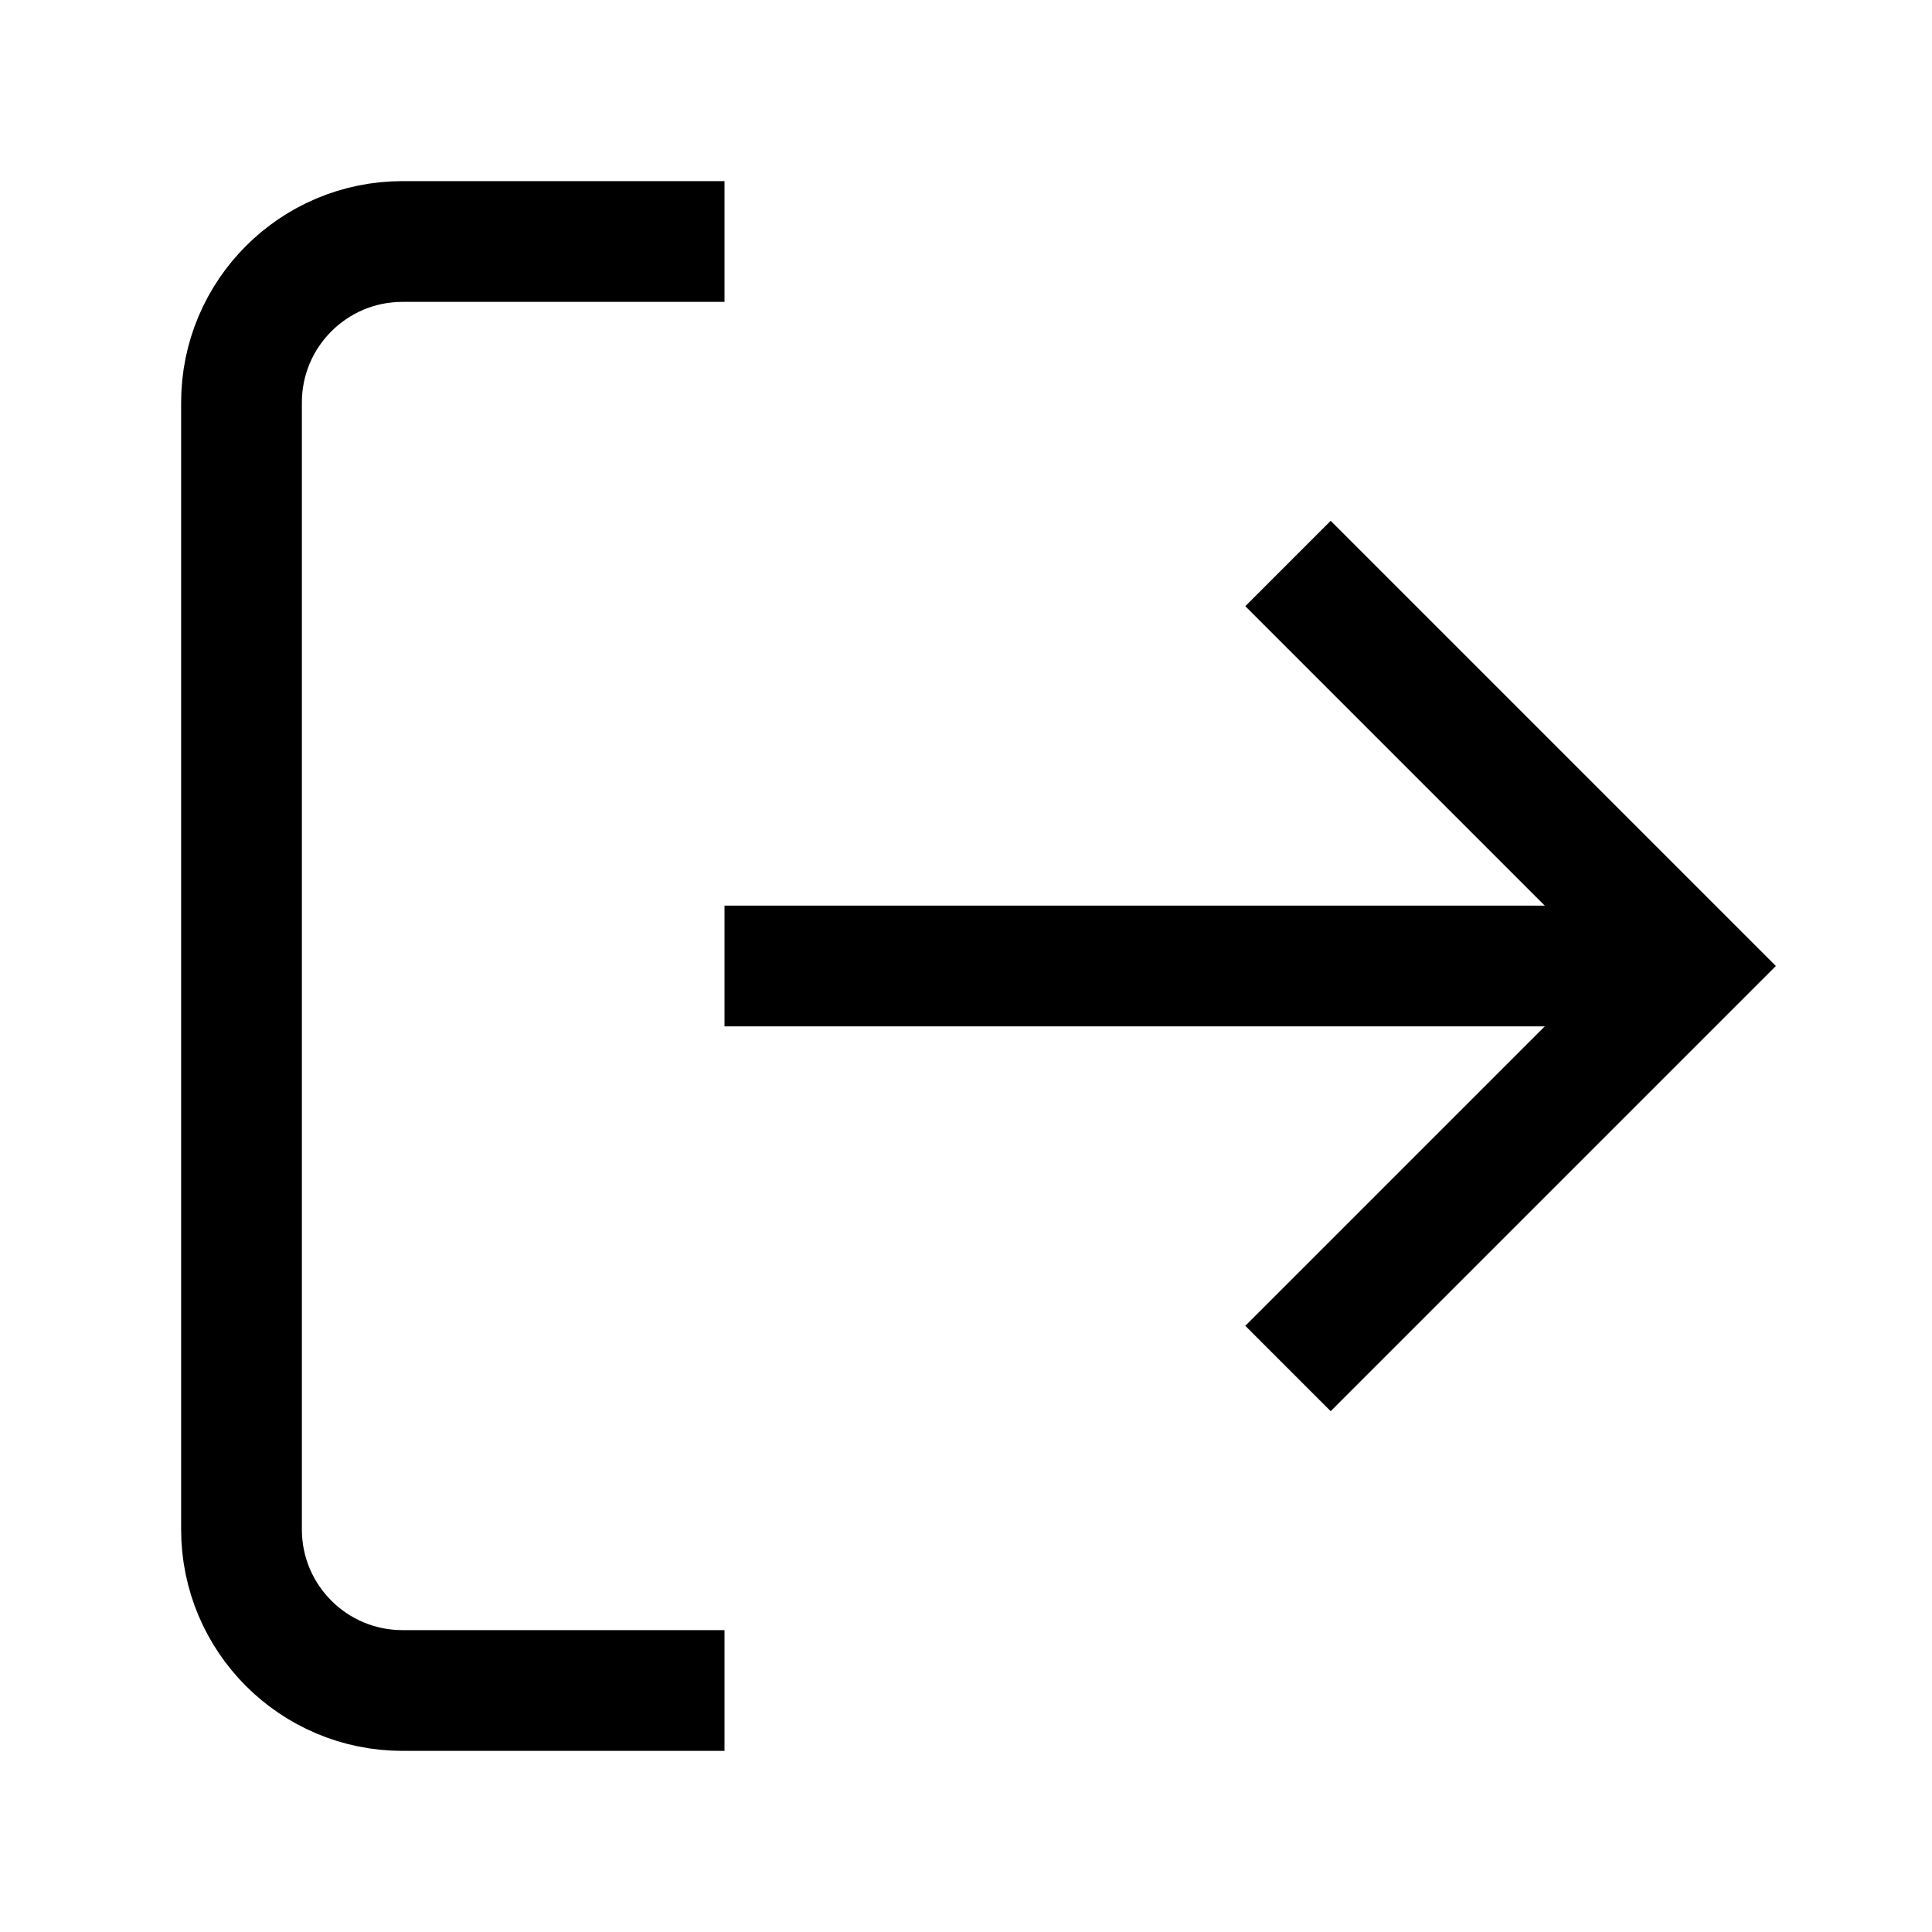
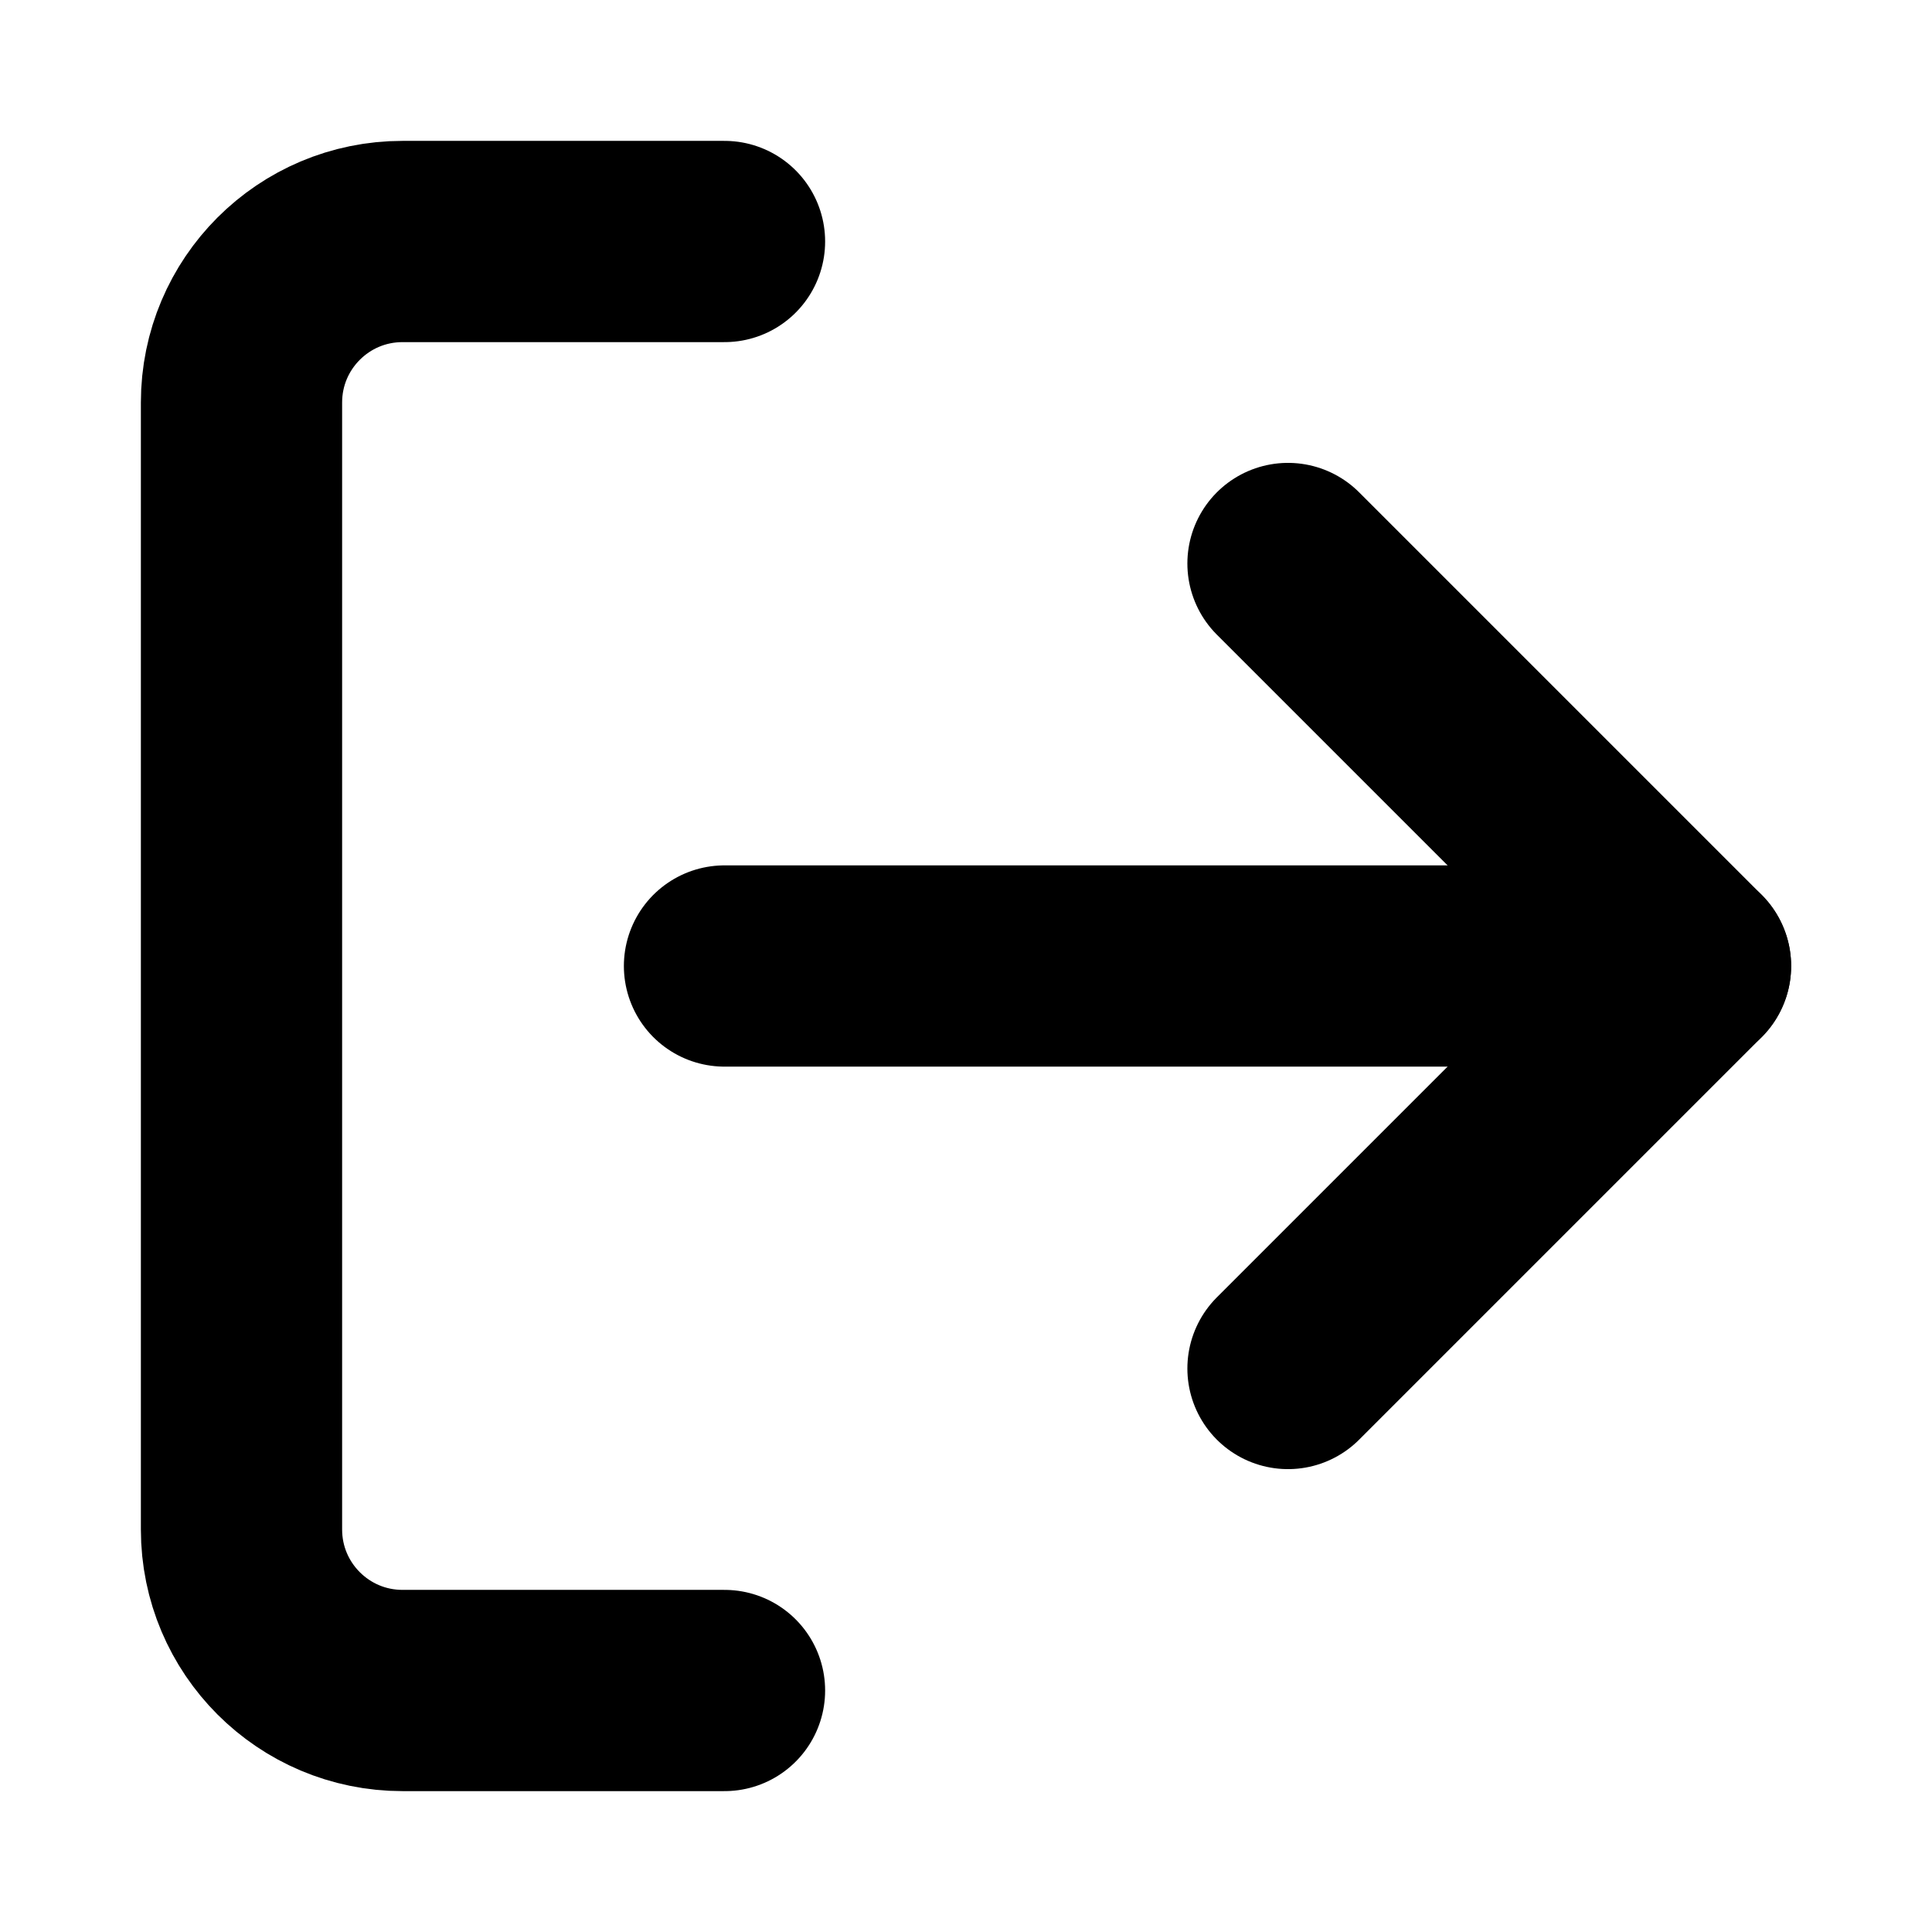
- <svg xmlns="http://www.w3.org/2000/svg" viewBox="0 0 24 24" fill="none" stroke="black" stroke-width="1.5">
+ <svg xmlns="http://www.w3.org/2000/svg" width="256px" height="256px" viewBox="0 0 24 24" fill="none" stroke="black" stroke-width="2.5" stroke-linecap="round" stroke-linejoin="round">
  <path d="M9 21H5a2 2 0 0 1-2-2V5a2 2 0 0 1 2-2h4" />
  <polyline points="16 17 21 12 16 7" />
  <line x1="21" y1="12" x2="9" y2="12" />
</svg>
